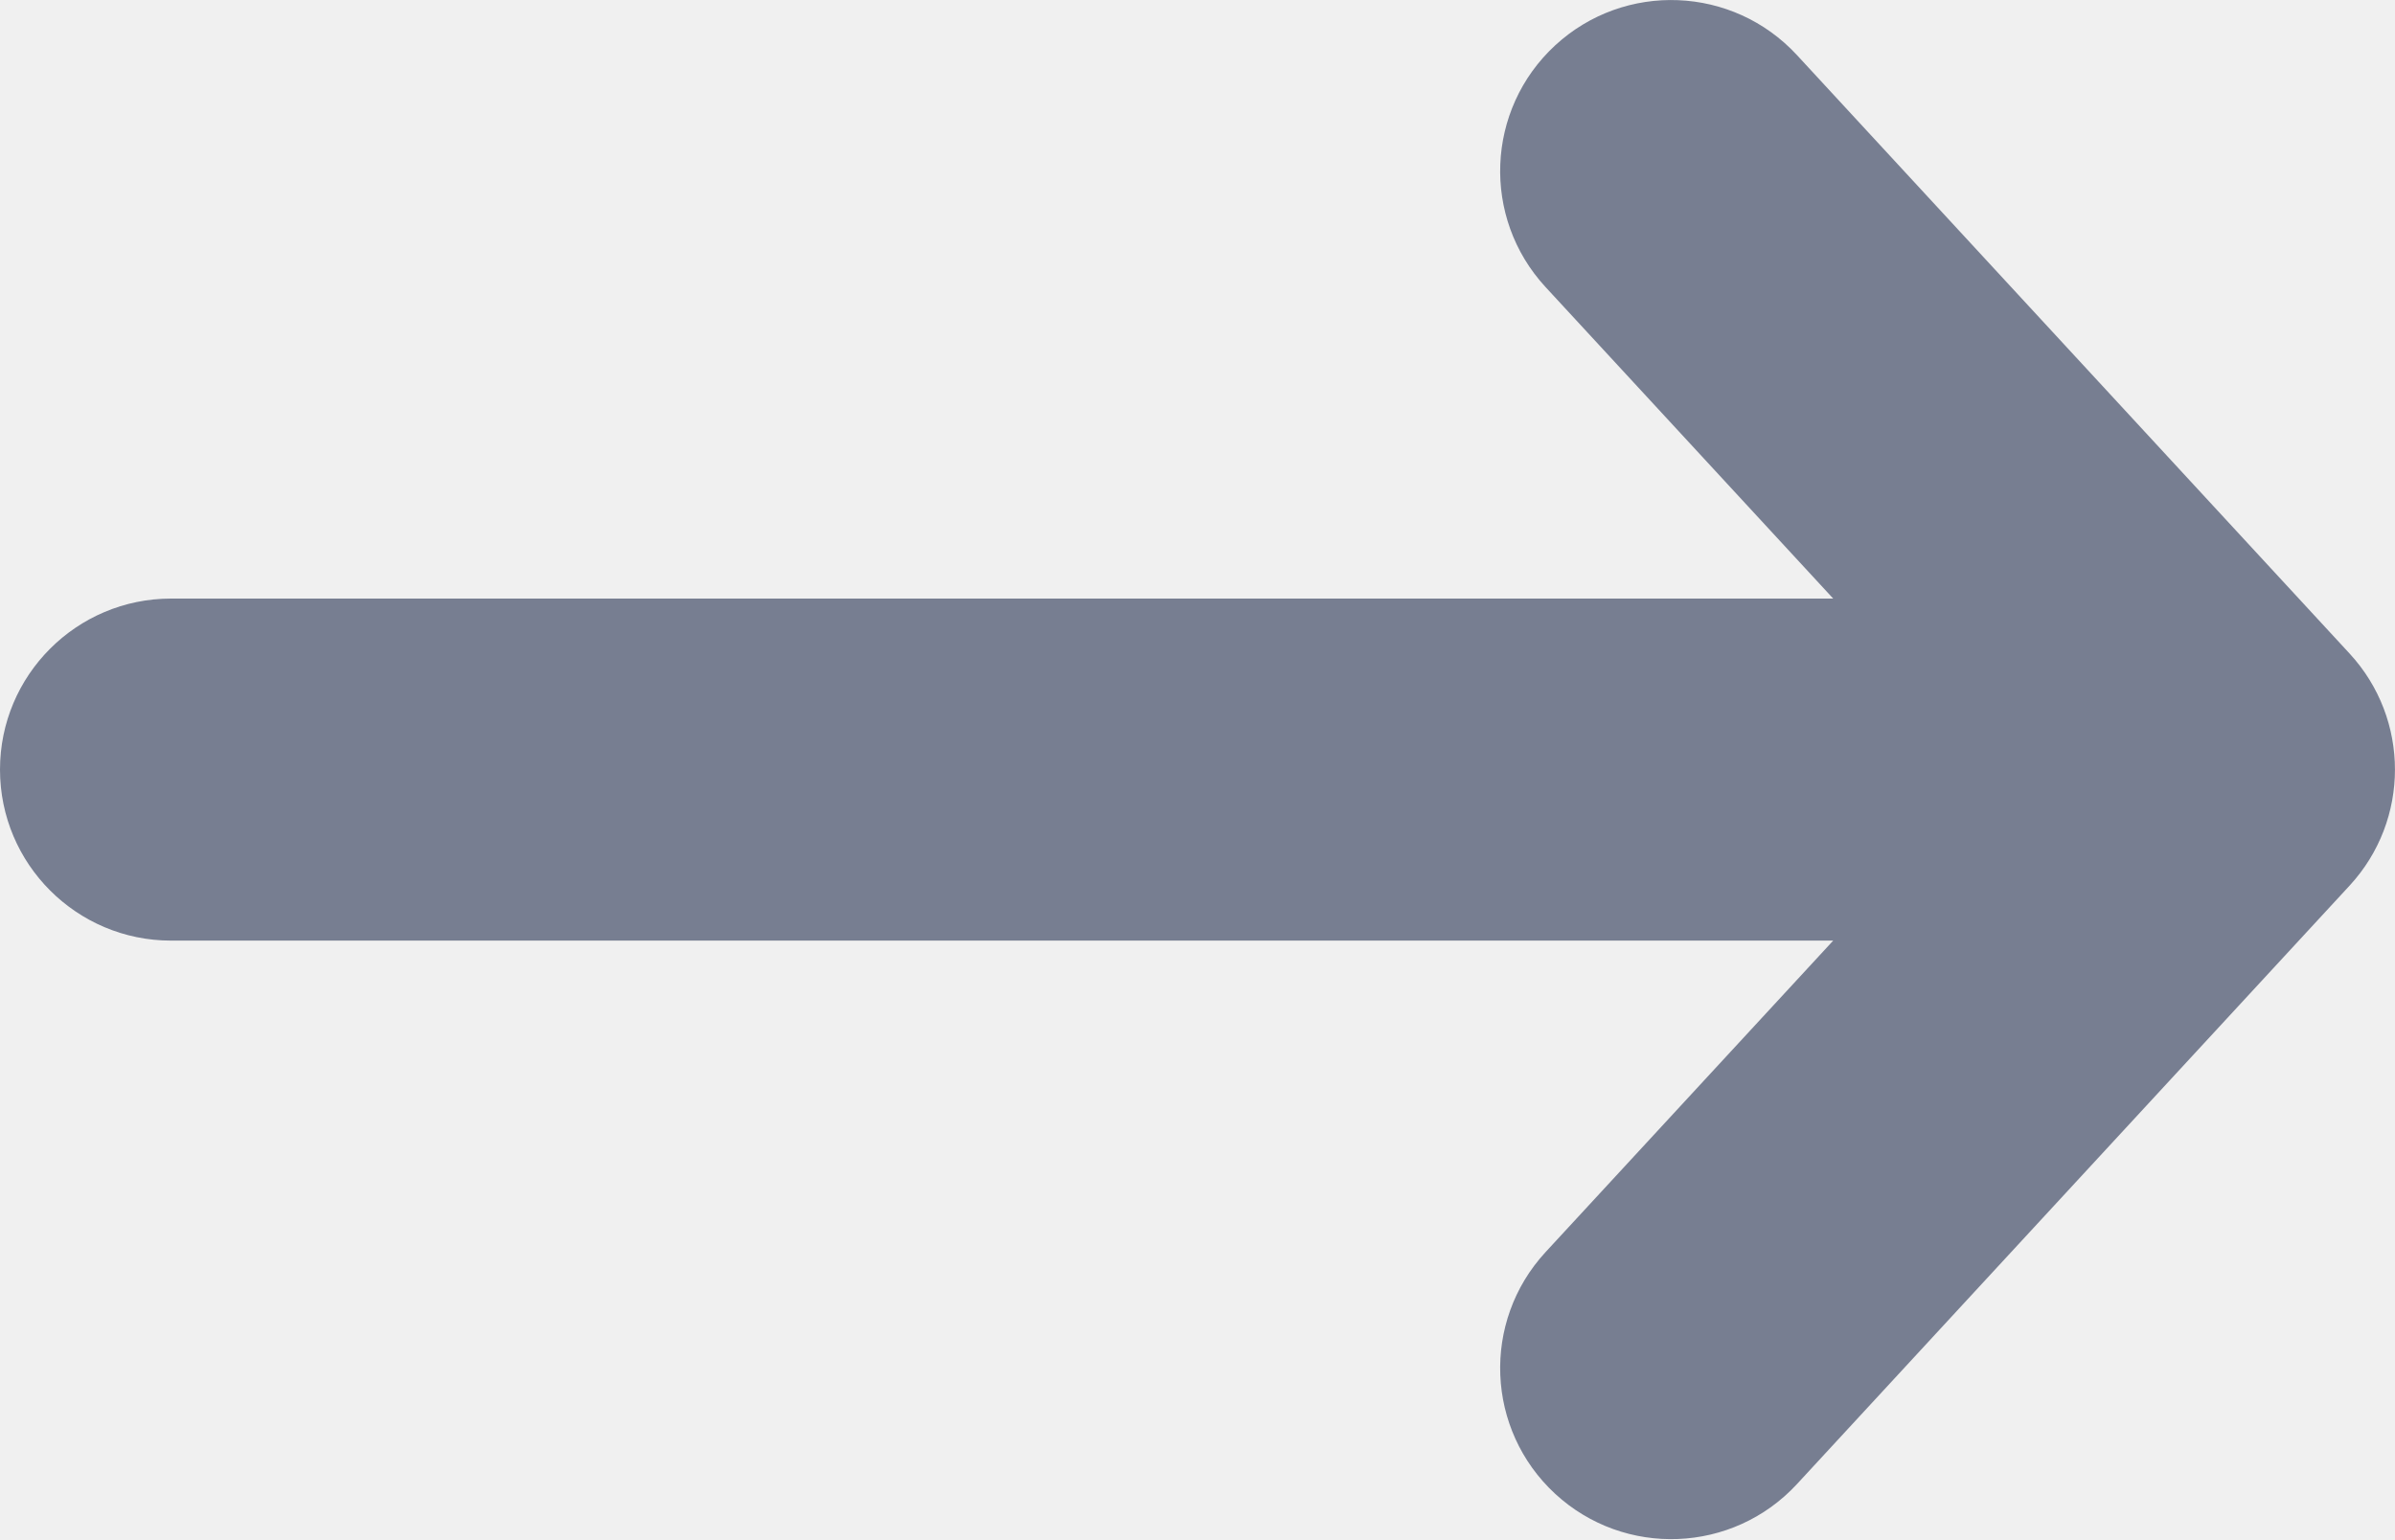
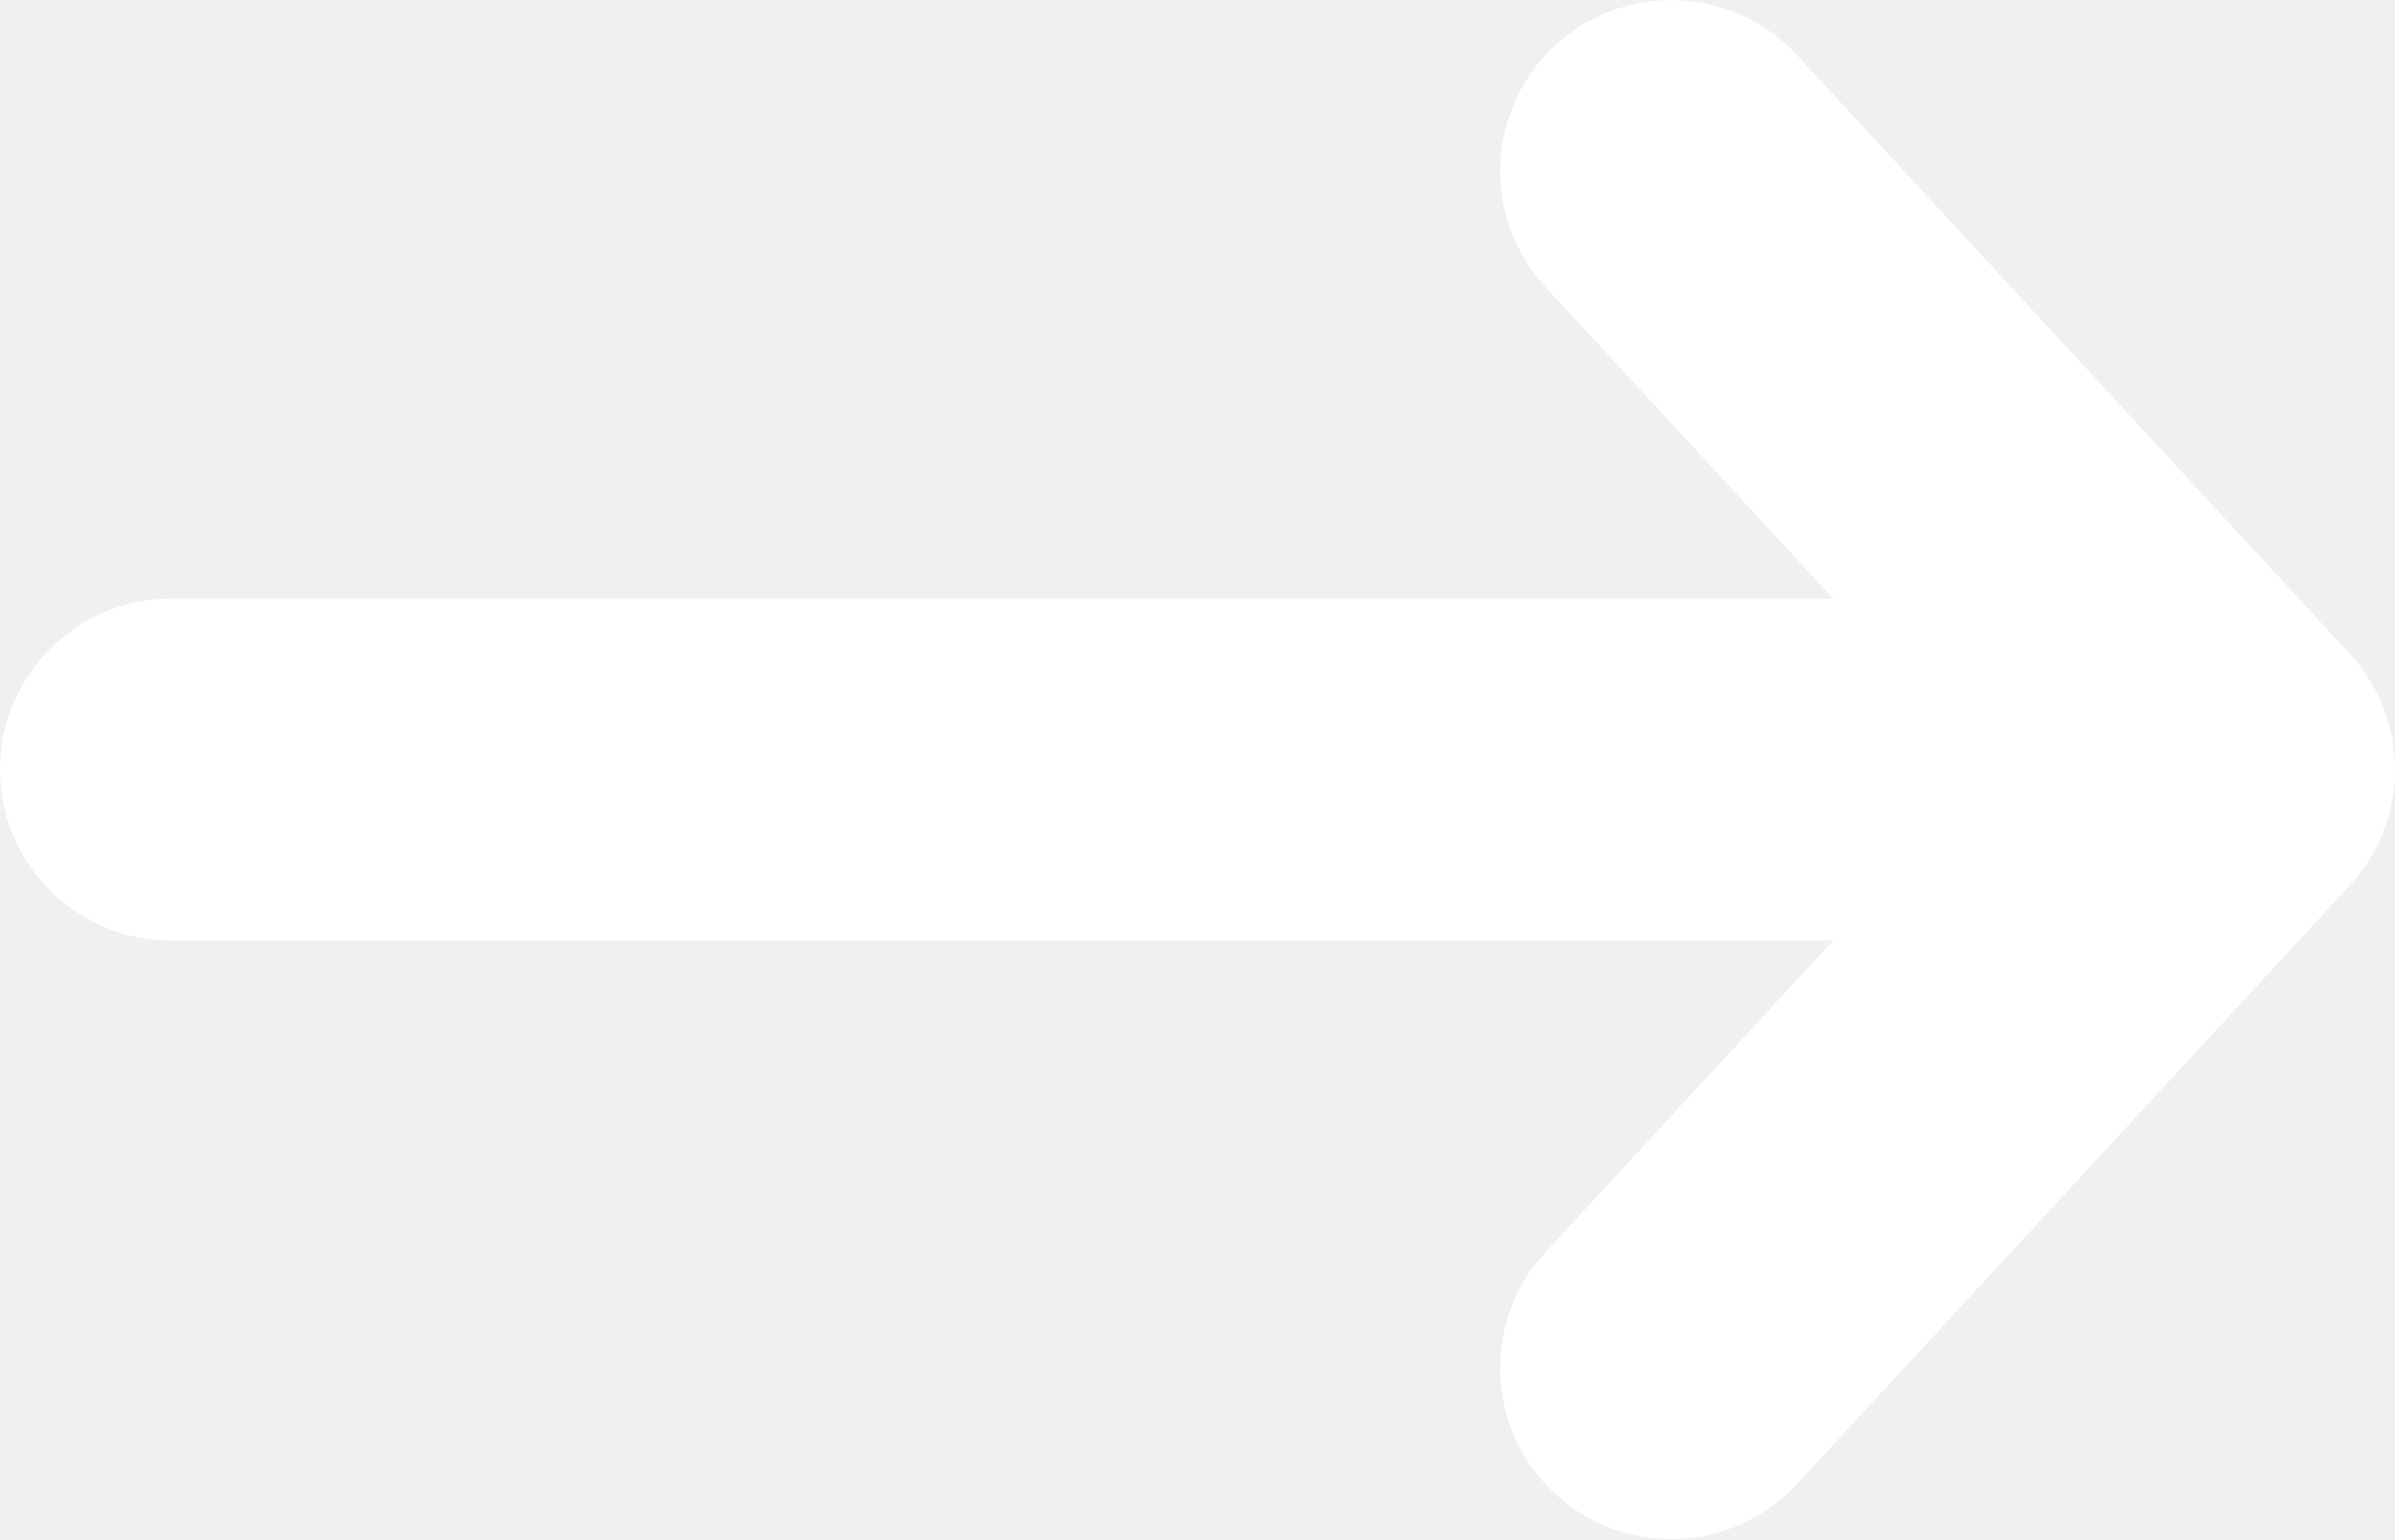
<svg xmlns="http://www.w3.org/2000/svg" width="14" height="9" viewBox="0 0 14 9" fill="none">
-   <path fill-rule="evenodd" clip-rule="evenodd" d="M9.091 0.265C9.497 -0.109 10.129 -0.084 10.504 0.322L13.735 3.822C14.088 4.205 14.088 4.795 13.735 5.178L10.504 8.678C10.129 9.084 9.497 9.109 9.091 8.735C8.685 8.36 8.66 7.728 9.034 7.322L10.716 5.5L1 5.5C0.448 5.5 -7.64154e-07 5.052 -7.86799e-07 4.5C-8.09444e-07 3.948 0.448 3.5 1 3.5L10.716 3.5L9.034 1.678C8.66 1.272 8.685 0.64 9.091 0.265Z" fill="#777e91" />
+   <path fill-rule="evenodd" clip-rule="evenodd" d="M9.091 0.265C9.497 -0.109 10.129 -0.084 10.504 0.322L13.735 3.822C14.088 4.205 14.088 4.795 13.735 5.178L10.504 8.678C10.129 9.084 9.497 9.109 9.091 8.735C8.685 8.36 8.66 7.728 9.034 7.322L10.716 5.5L1 5.5C0.448 5.5 -7.64154e-07 5.052 -7.86799e-07 4.5C-8.09444e-07 3.948 0.448 3.5 1 3.5L10.716 3.5L9.034 1.678C8.66 1.272 8.685 0.64 9.091 0.265Z" fill="#fff" />
</svg>
